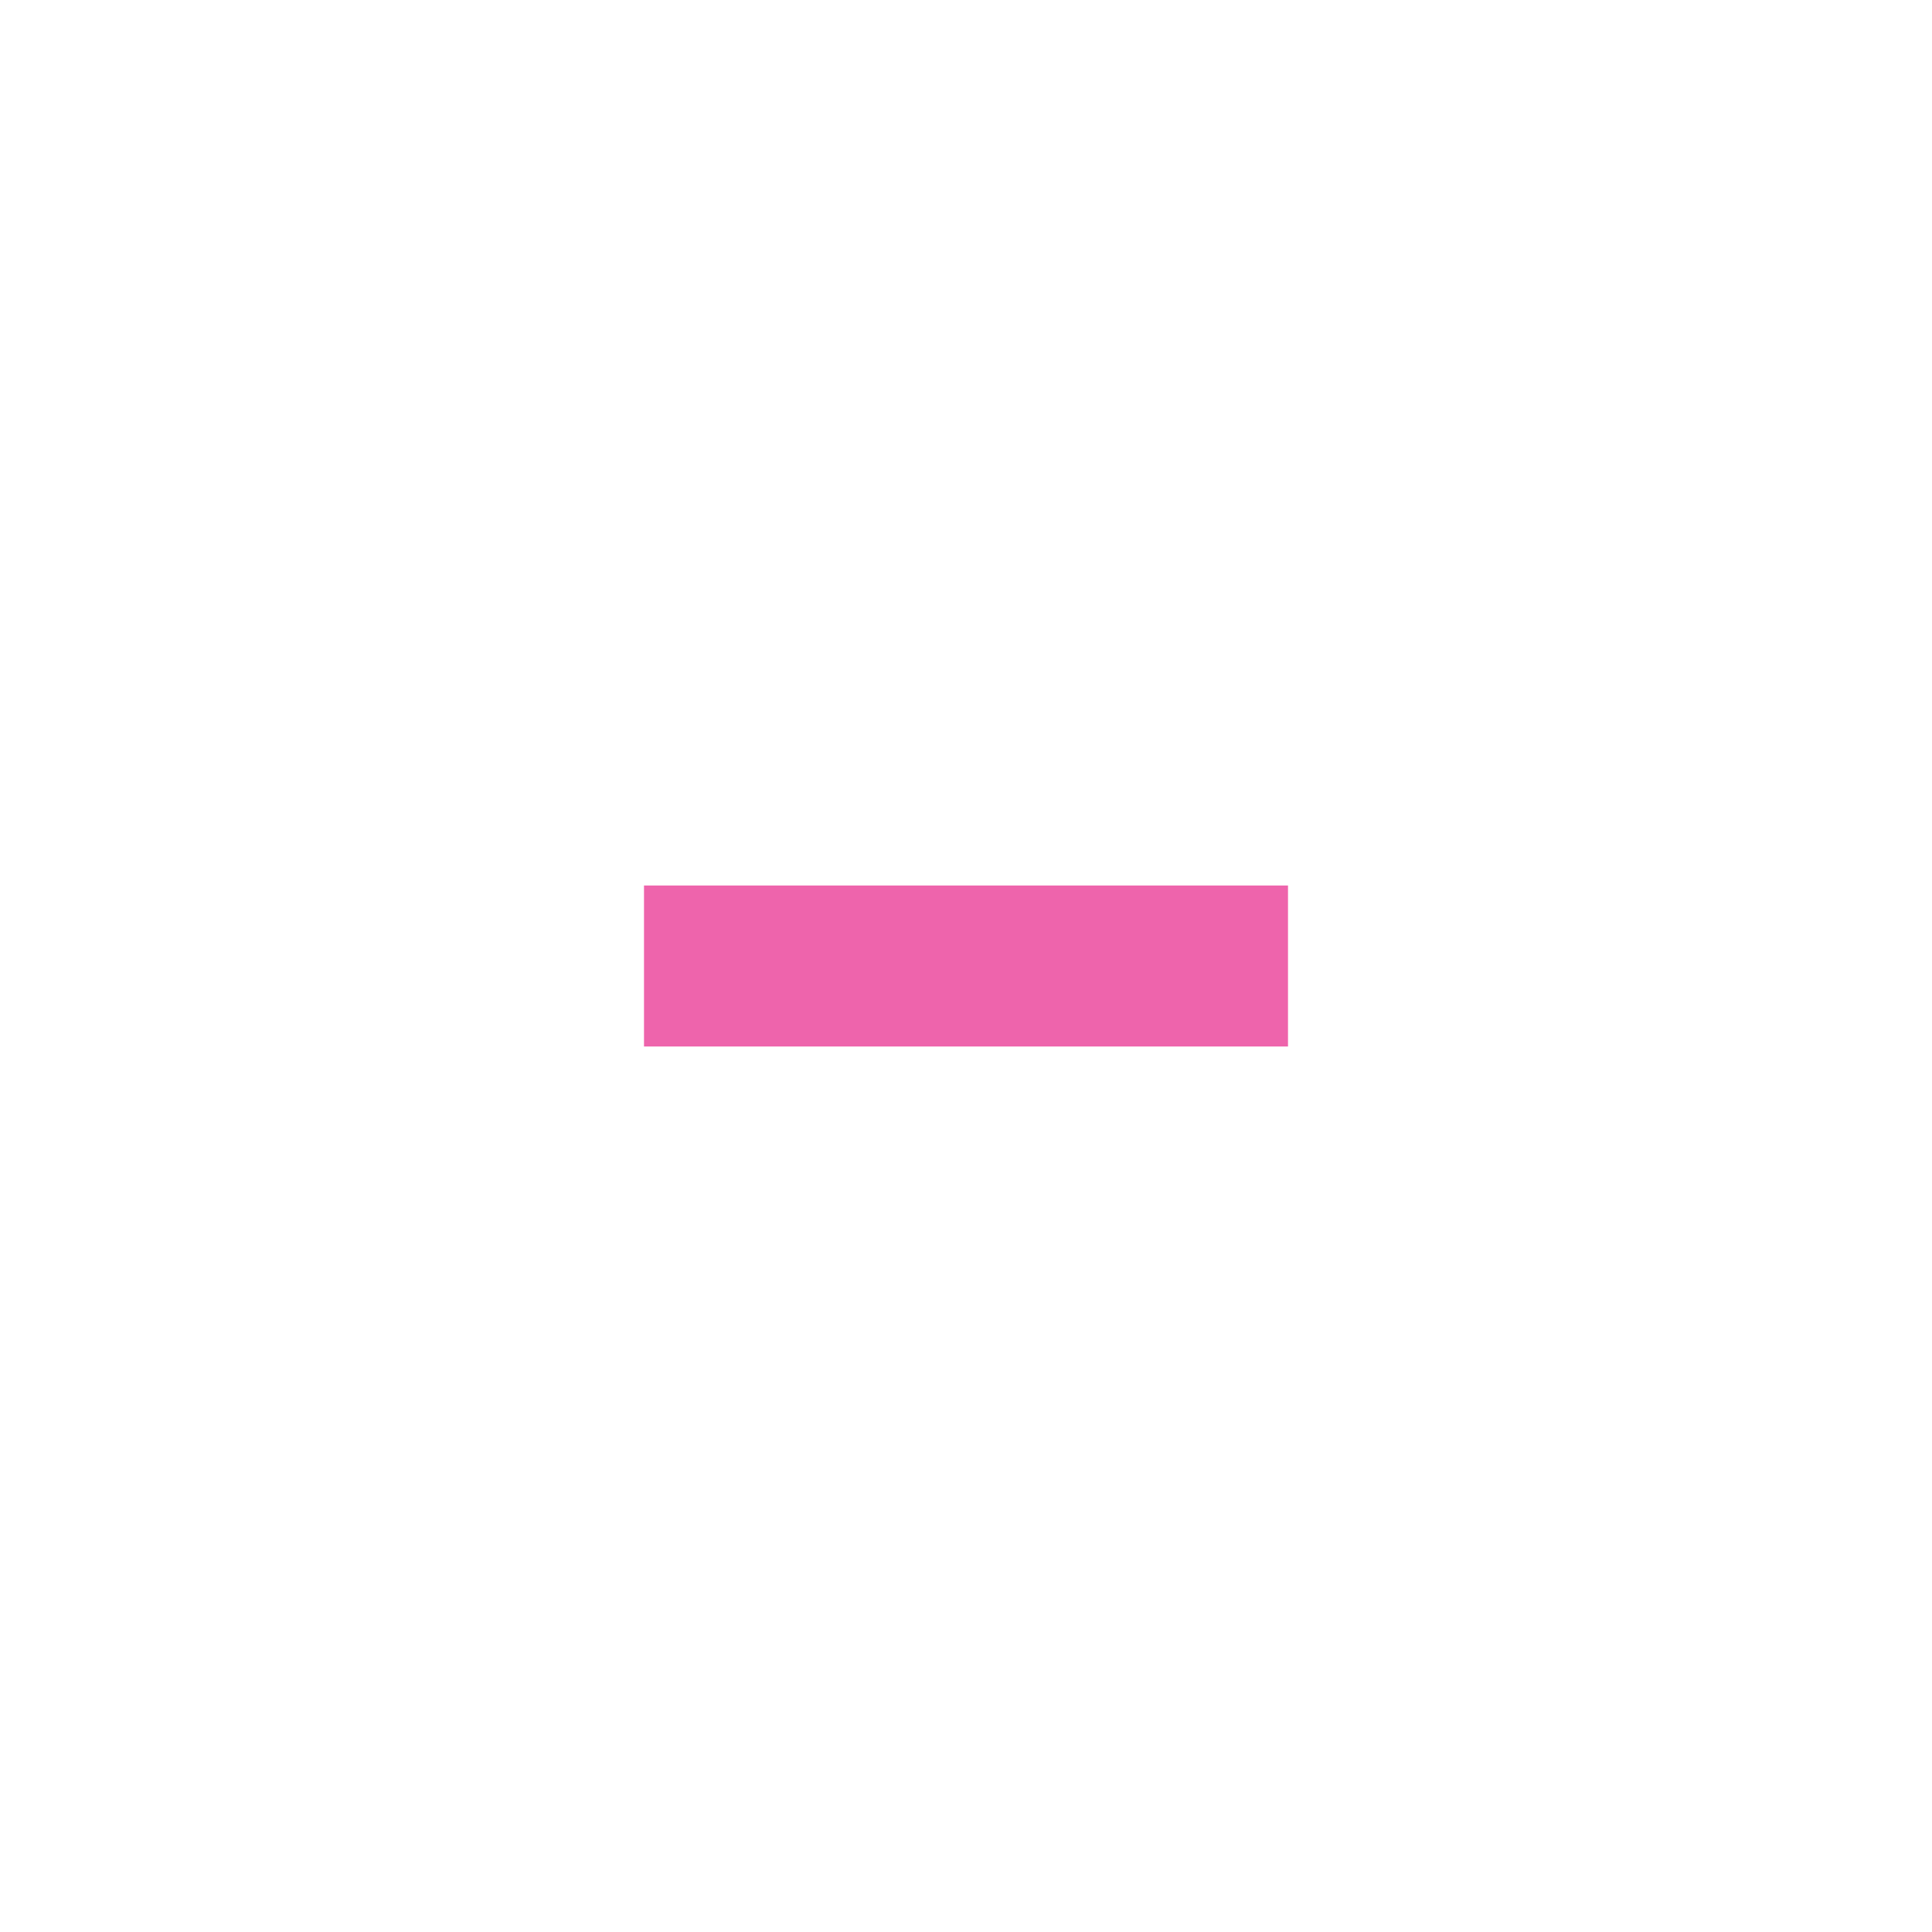
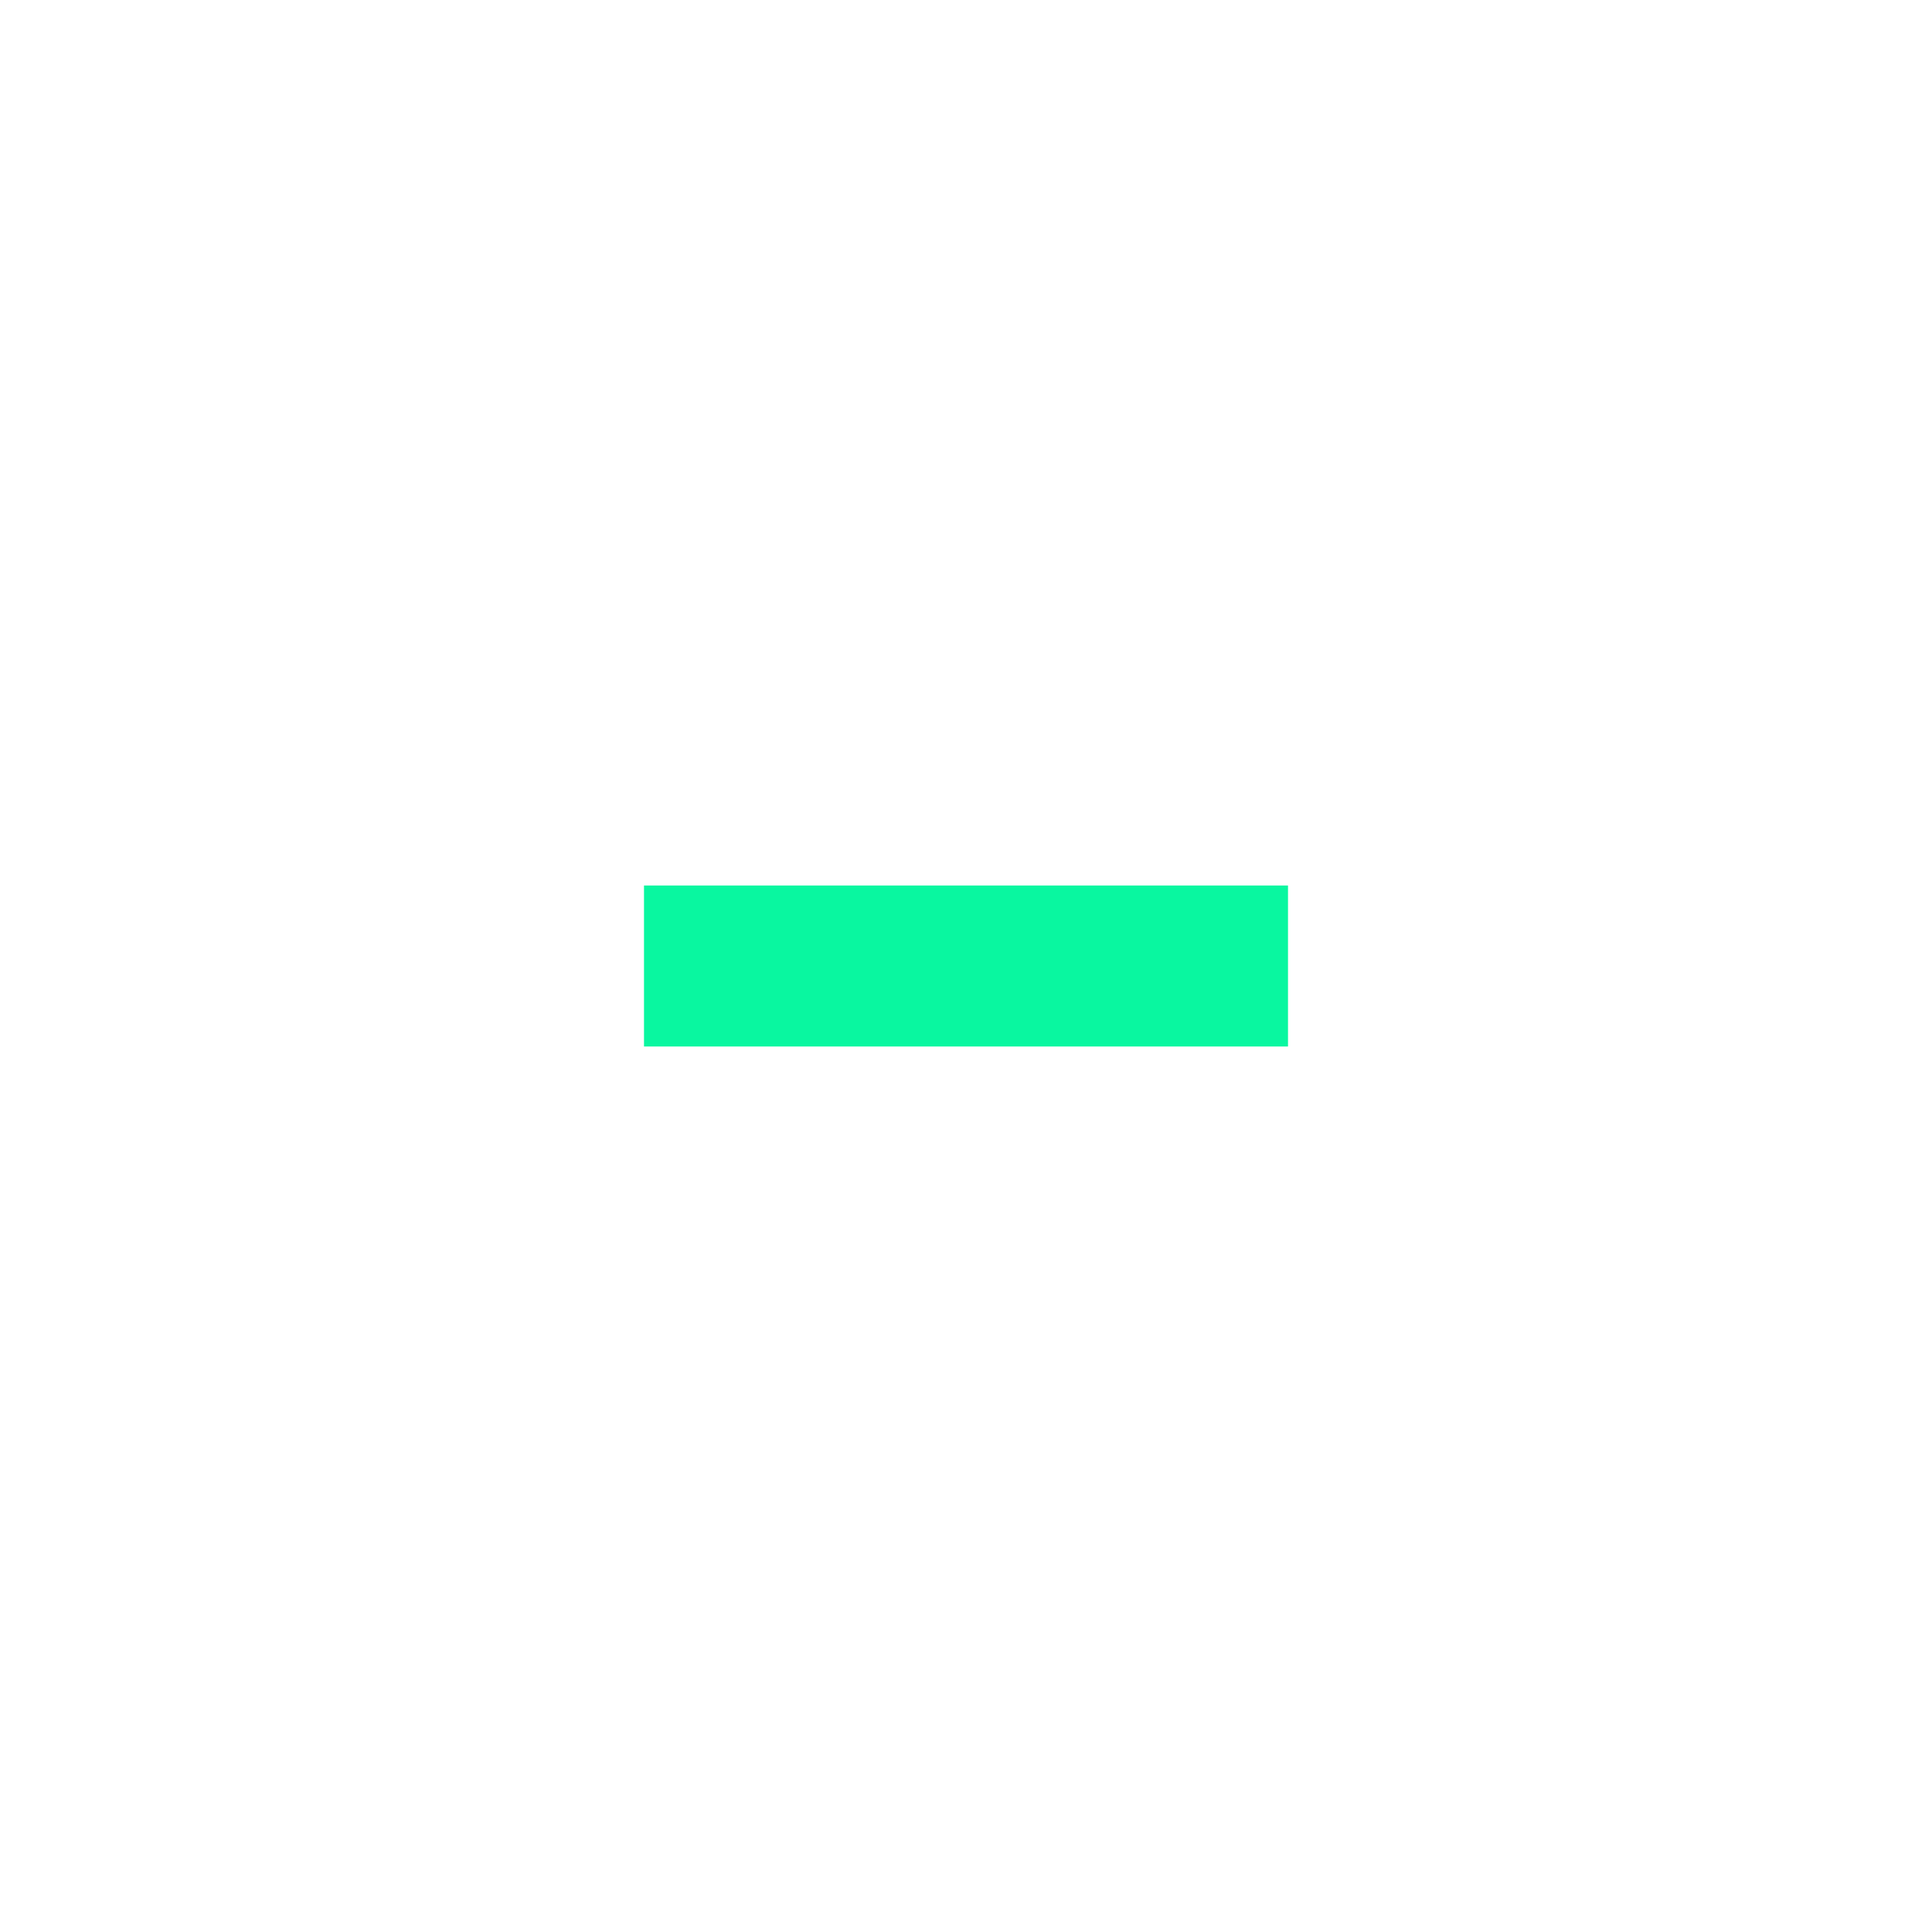
<svg xmlns="http://www.w3.org/2000/svg" version="1.1" x="0px" y="0px" width="24px" height="24px" viewBox="0 0 24 24" xml:space="preserve">
-   <rect x="8" y="11" fill="#ee64ac" width="8" height="2" />
+   <rect x="8" y="11" fill="#09f7a0" width="8" height="2" />
</svg>
